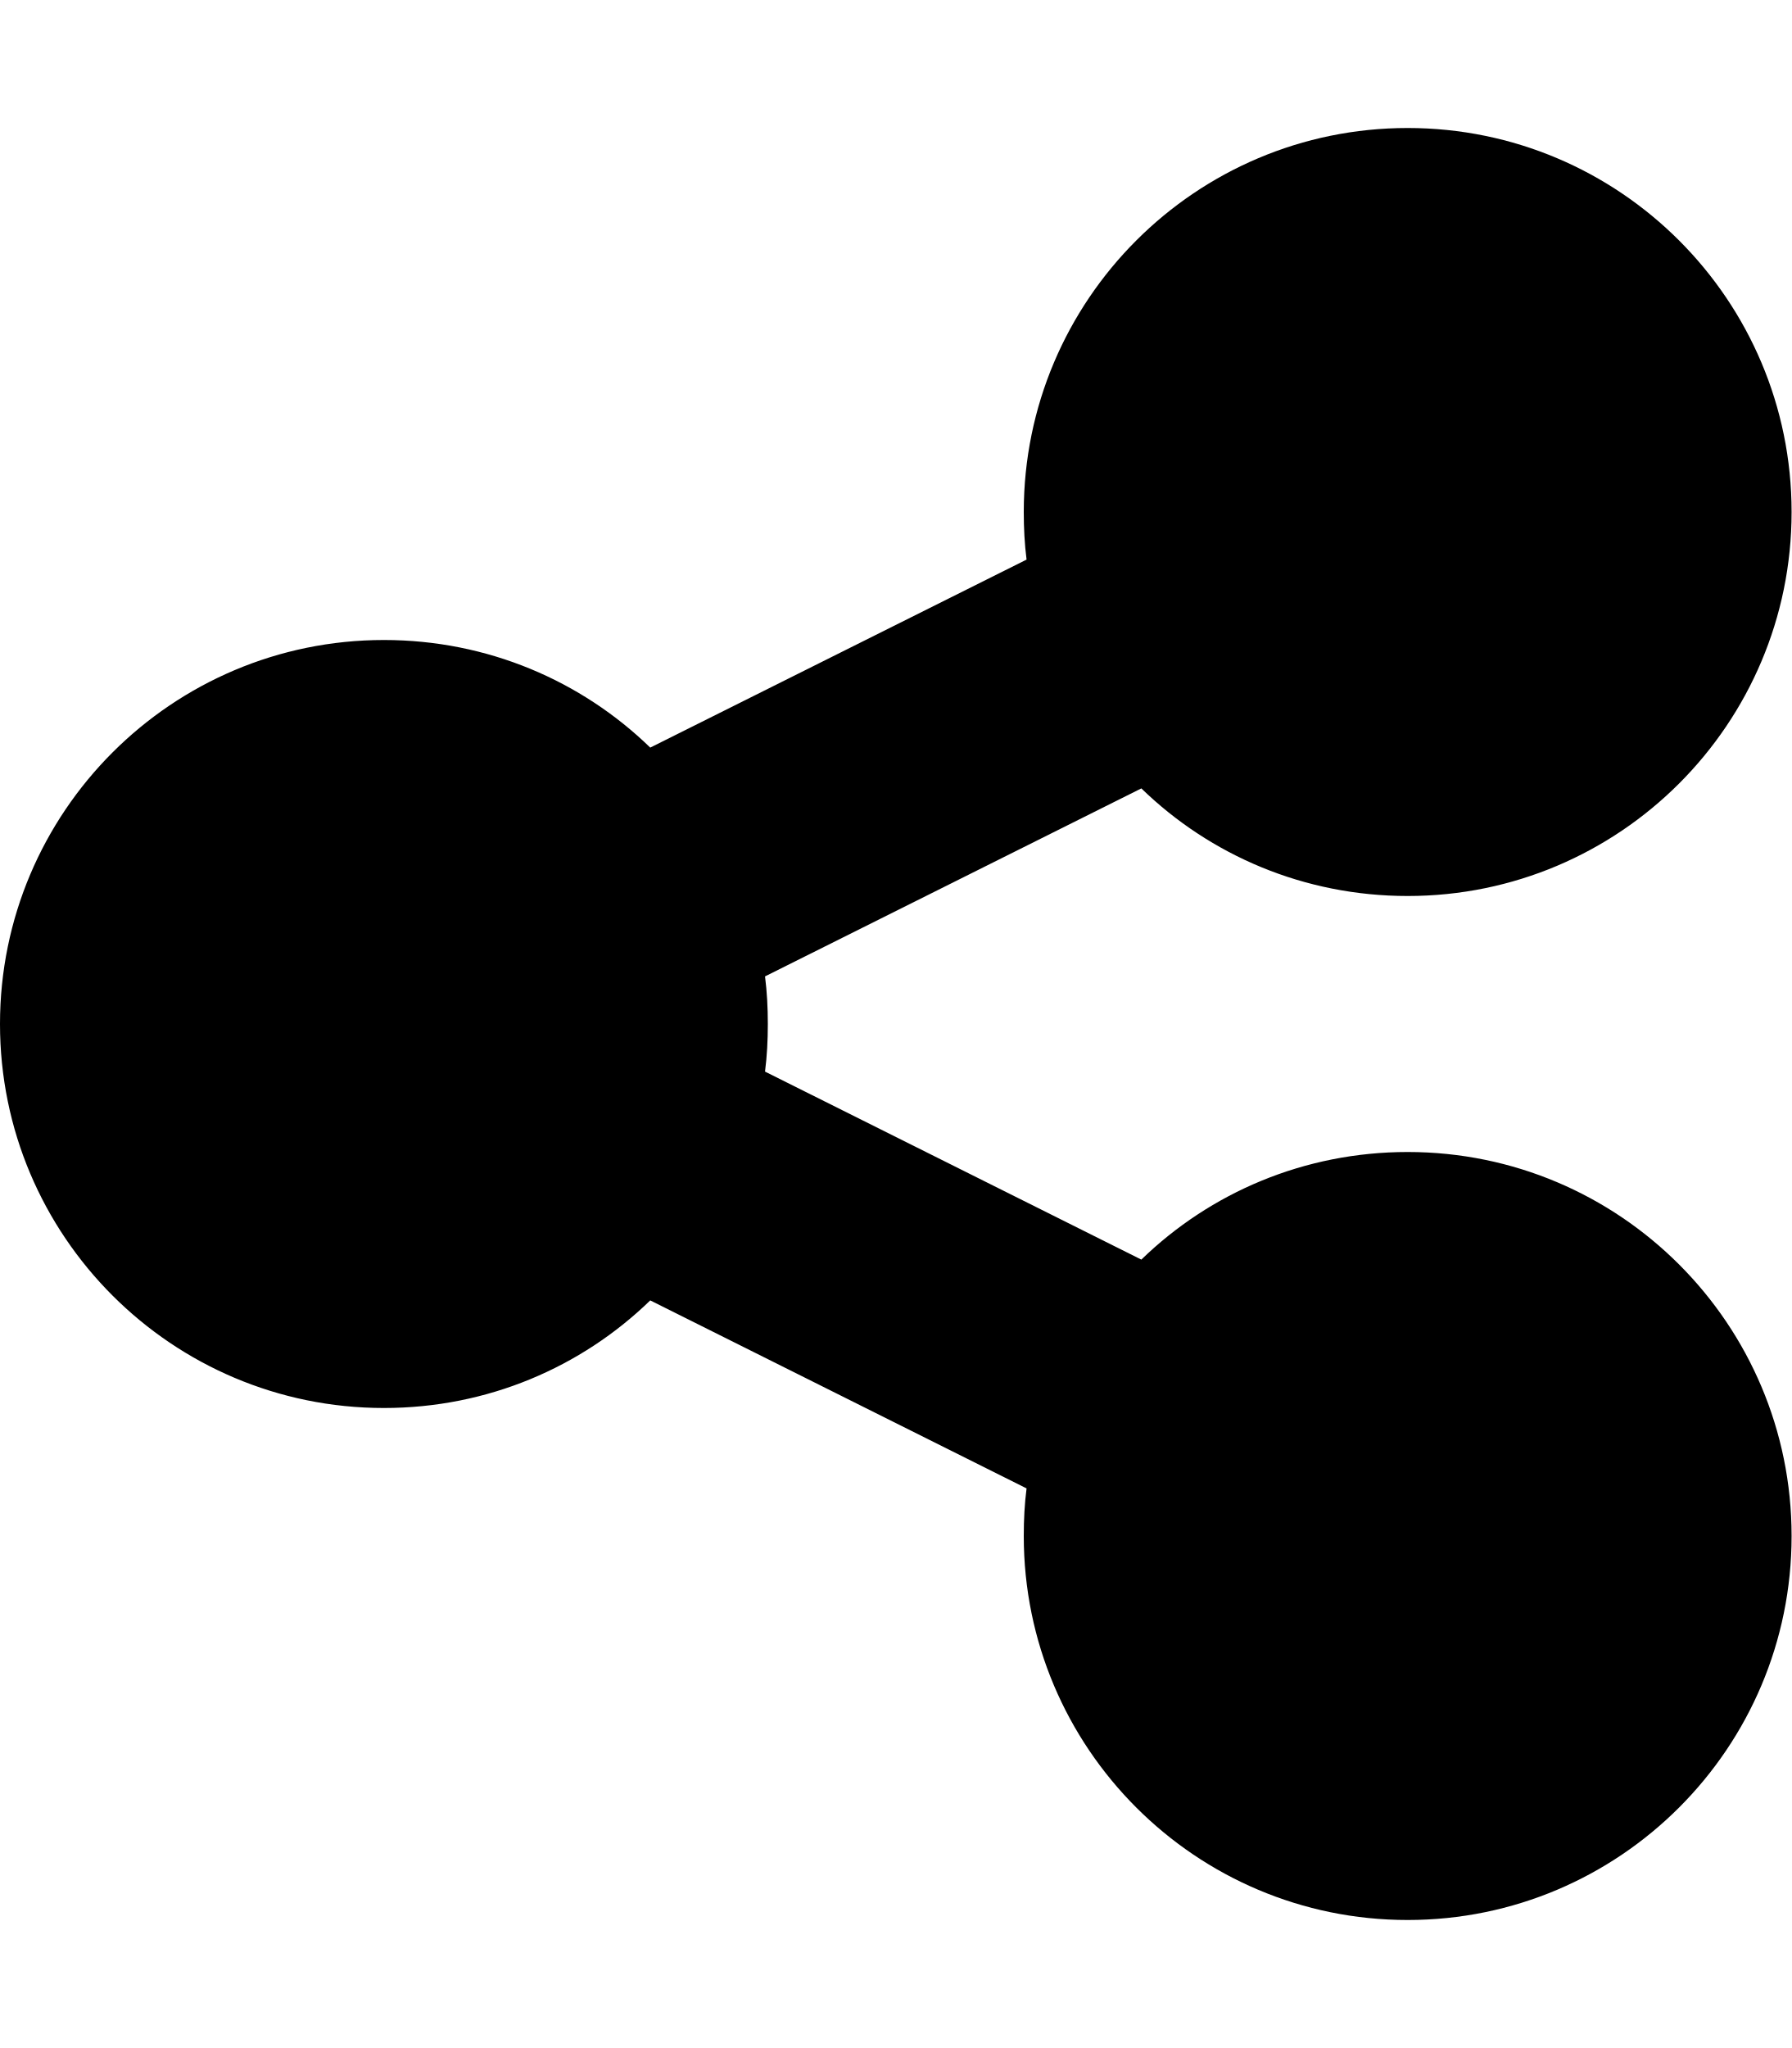
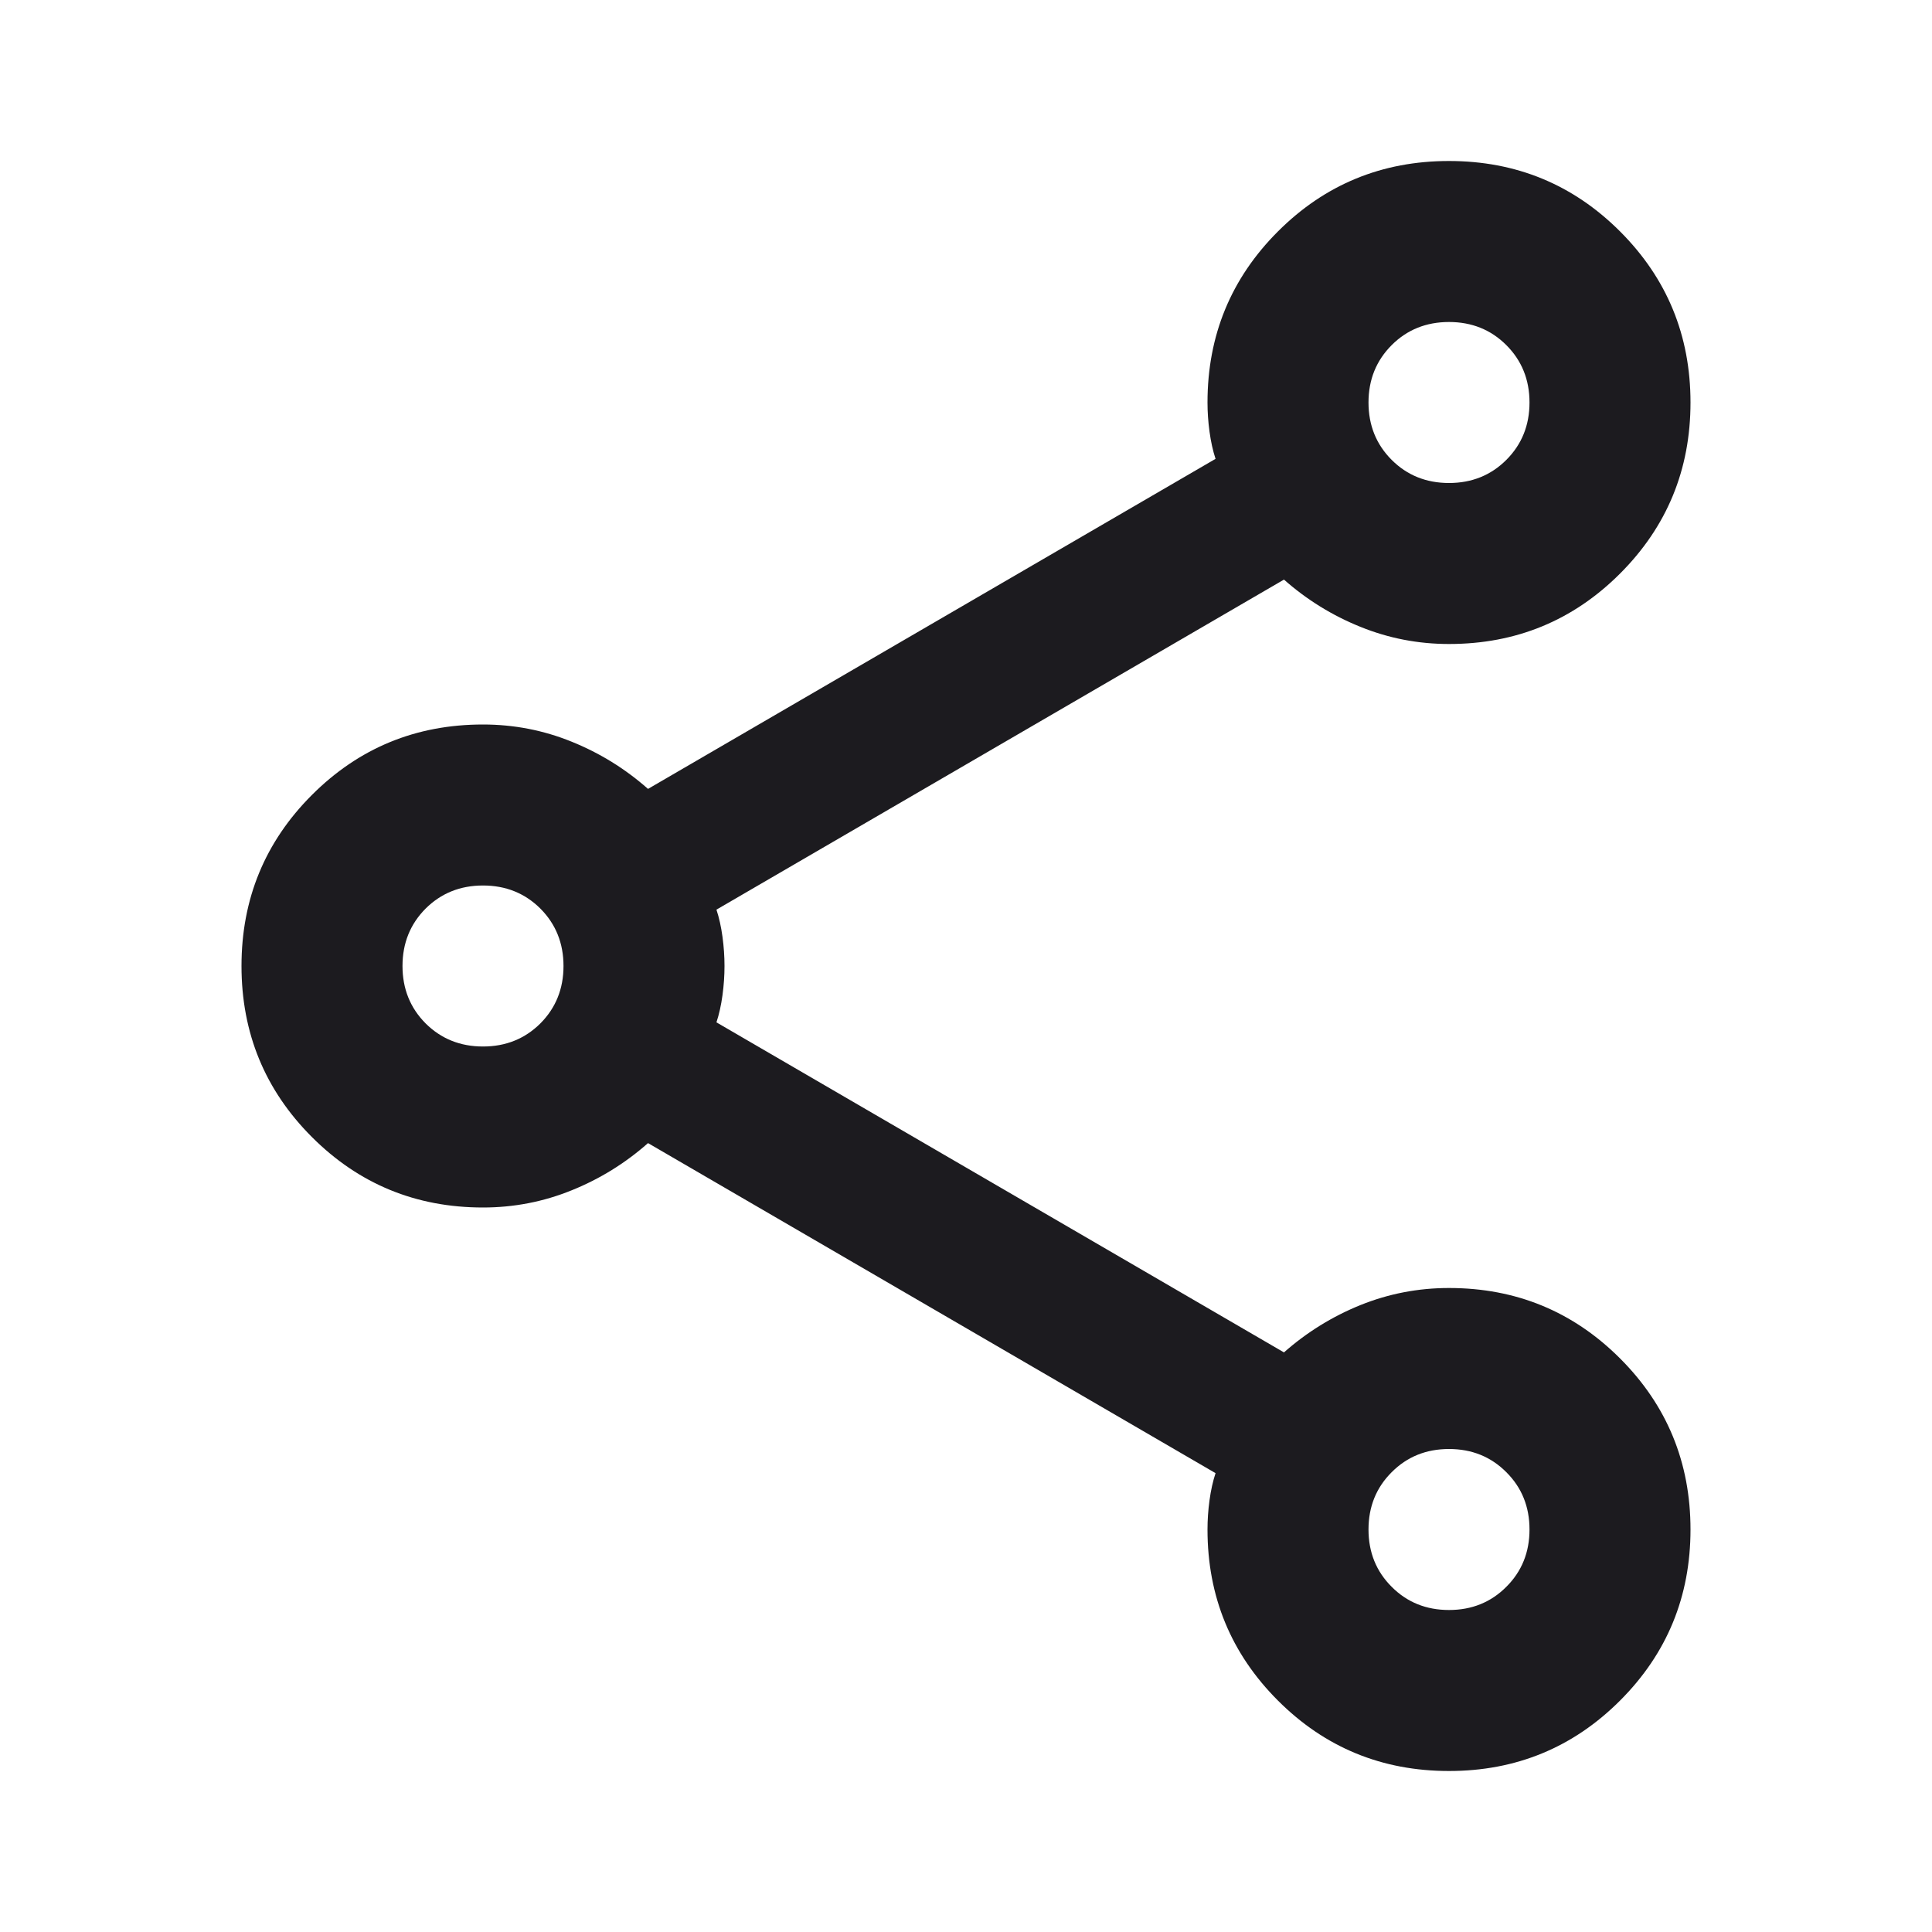
- <svg xmlns="http://www.w3.org/2000/svg" viewBox="0 0 448 512">
-   <path d="M352 224c53 0 96-43 96-96s-43-96-96-96s-96 43-96 96c0 4 .2 8 .7 11.9l-94.1 47C145.4 170.2 121.9 160 96 160c-53 0-96 43-96 96s43 96 96 96c25.9 0 49.4-10.2 66.6-26.9l94.1 47c-.5 3.9-.7 7.8-.7 11.9c0 53 43 96 96 96s96-43 96-96s-43-96-96-96c-25.9 0-49.4 10.2-66.6 26.9l-94.1-47c.5-3.9 .7-7.8 .7-11.9s-.2-8-.7-11.9l94.1-47C302.6 213.8 326.1 224 352 224z" />
+ <svg xmlns="http://www.w3.org/2000/svg" width="24" height="24" viewBox="0 0 24 24" fill="none">
+   <mask id="mask0_33_2014" style="mask-type:alpha" maskUnits="userSpaceOnUse" x="0" y="0" width="24" height="24">
+     <rect width="24" height="24" fill="#D9D9D9" />
+   </mask>
+   <g mask="url(#mask0_33_2014)">
+     <path d="M18 22C17.167 22 16.458 21.708 15.875 21.125C15.292 20.542 15 19.833 15 19C15 18.883 15.008 18.762 15.025 18.637C15.042 18.512 15.067 18.4 15.1 18.3L8.05 14.2C7.767 14.45 7.45 14.646 7.1 14.787C6.75 14.929 6.383 15 6 15C5.167 15 4.458 14.708 3.875 14.125C3.292 13.542 3 12.833 3 12C3 11.167 3.292 10.458 3.875 9.875C4.458 9.292 5.167 9 6 9C6.383 9 6.75 9.071 7.1 9.213C7.45 9.354 7.767 9.55 8.05 9.8L15.1 5.7C15.067 5.6 15.042 5.487 15.025 5.362C15.008 5.237 15 5.117 15 5C15 4.167 15.292 3.458 15.875 2.875C16.458 2.292 17.167 2 18 2C18.833 2 19.542 2.292 20.125 2.875C20.708 3.458 21 4.167 21 5C21 5.833 20.708 6.542 20.125 7.125C19.542 7.708 18.833 8 18 8C17.617 8 17.25 7.929 16.9 7.787C16.55 7.646 16.233 7.45 15.95 7.2L8.9 11.3C8.933 11.4 8.958 11.512 8.975 11.637C8.992 11.762 9 11.883 9 12C9 12.117 8.992 12.238 8.975 12.363C8.958 12.488 8.933 12.6 8.9 12.7L15.95 16.8C16.233 16.55 16.55 16.354 16.9 16.212C17.25 16.071 17.617 16 18 16C18.833 16 19.542 16.292 20.125 16.875C20.708 17.458 21 18.167 21 19C21 19.833 20.708 20.542 20.125 21.125C19.542 21.708 18.833 22 18 22ZM18 6C18.283 6 18.521 5.904 18.712 5.713C18.904 5.521 19 5.283 19 5C19 4.717 18.904 4.479 18.712 4.287C18.521 4.096 18.283 4 18 4C17.717 4 17.479 4.096 17.288 4.287C17.096 4.479 17 4.717 17 5C17 5.283 17.096 5.521 17.288 5.713C17.479 5.904 17.717 6 18 6ZM6 13C6.283 13 6.521 12.904 6.713 12.713C6.904 12.521 7 12.283 7 12C7 11.717 6.904 11.479 6.713 11.287C6.521 11.096 6.283 11 6 11C5.717 11 5.479 11.096 5.287 11.287C5.096 11.479 5 11.717 5 12C5 12.283 5.096 12.521 5.287 12.713C5.479 12.904 5.717 13 6 13ZM18 20C18.283 20 18.521 19.904 18.712 19.712C18.904 19.521 19 19.283 19 19C19 18.717 18.904 18.479 18.712 18.288C18.521 18.096 18.283 18 18 18C17.717 18 17.479 18.096 17.288 18.288C17.096 18.479 17 18.717 17 19C17 19.283 17.096 19.521 17.288 19.712C17.479 19.904 17.717 20 18 20Z" fill="#1C1B1F" />
+   </g>
</svg>
